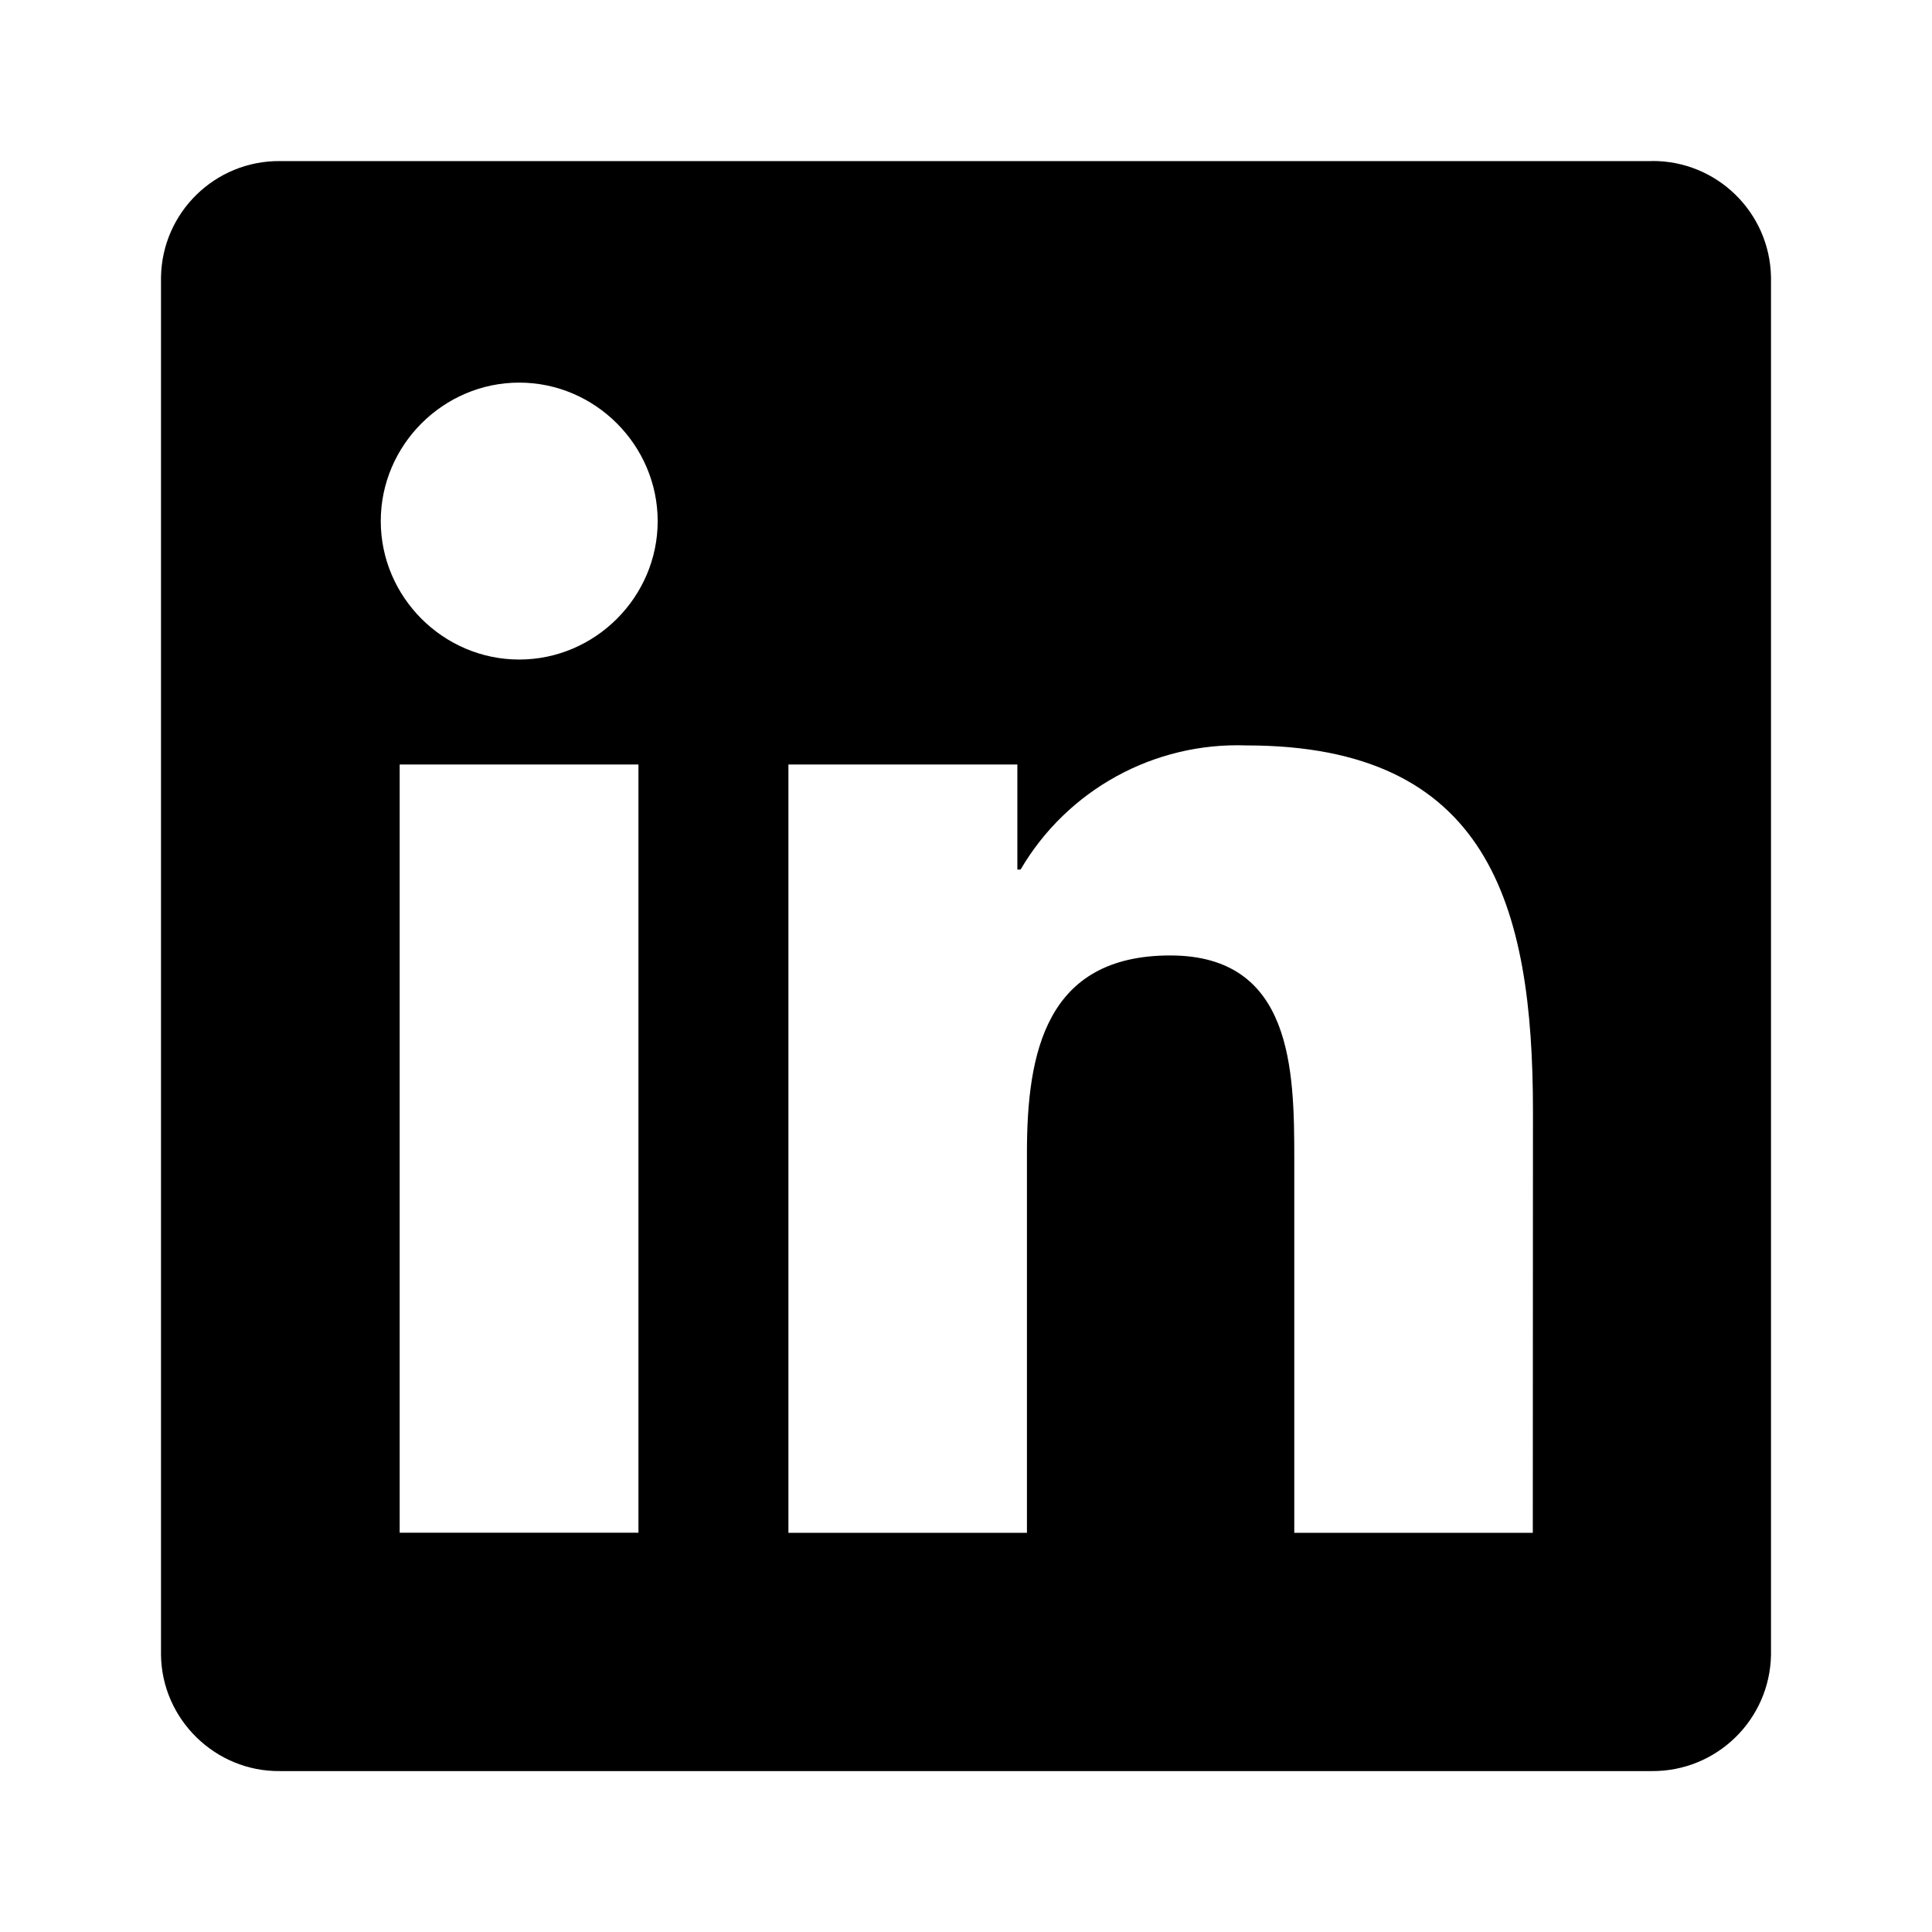
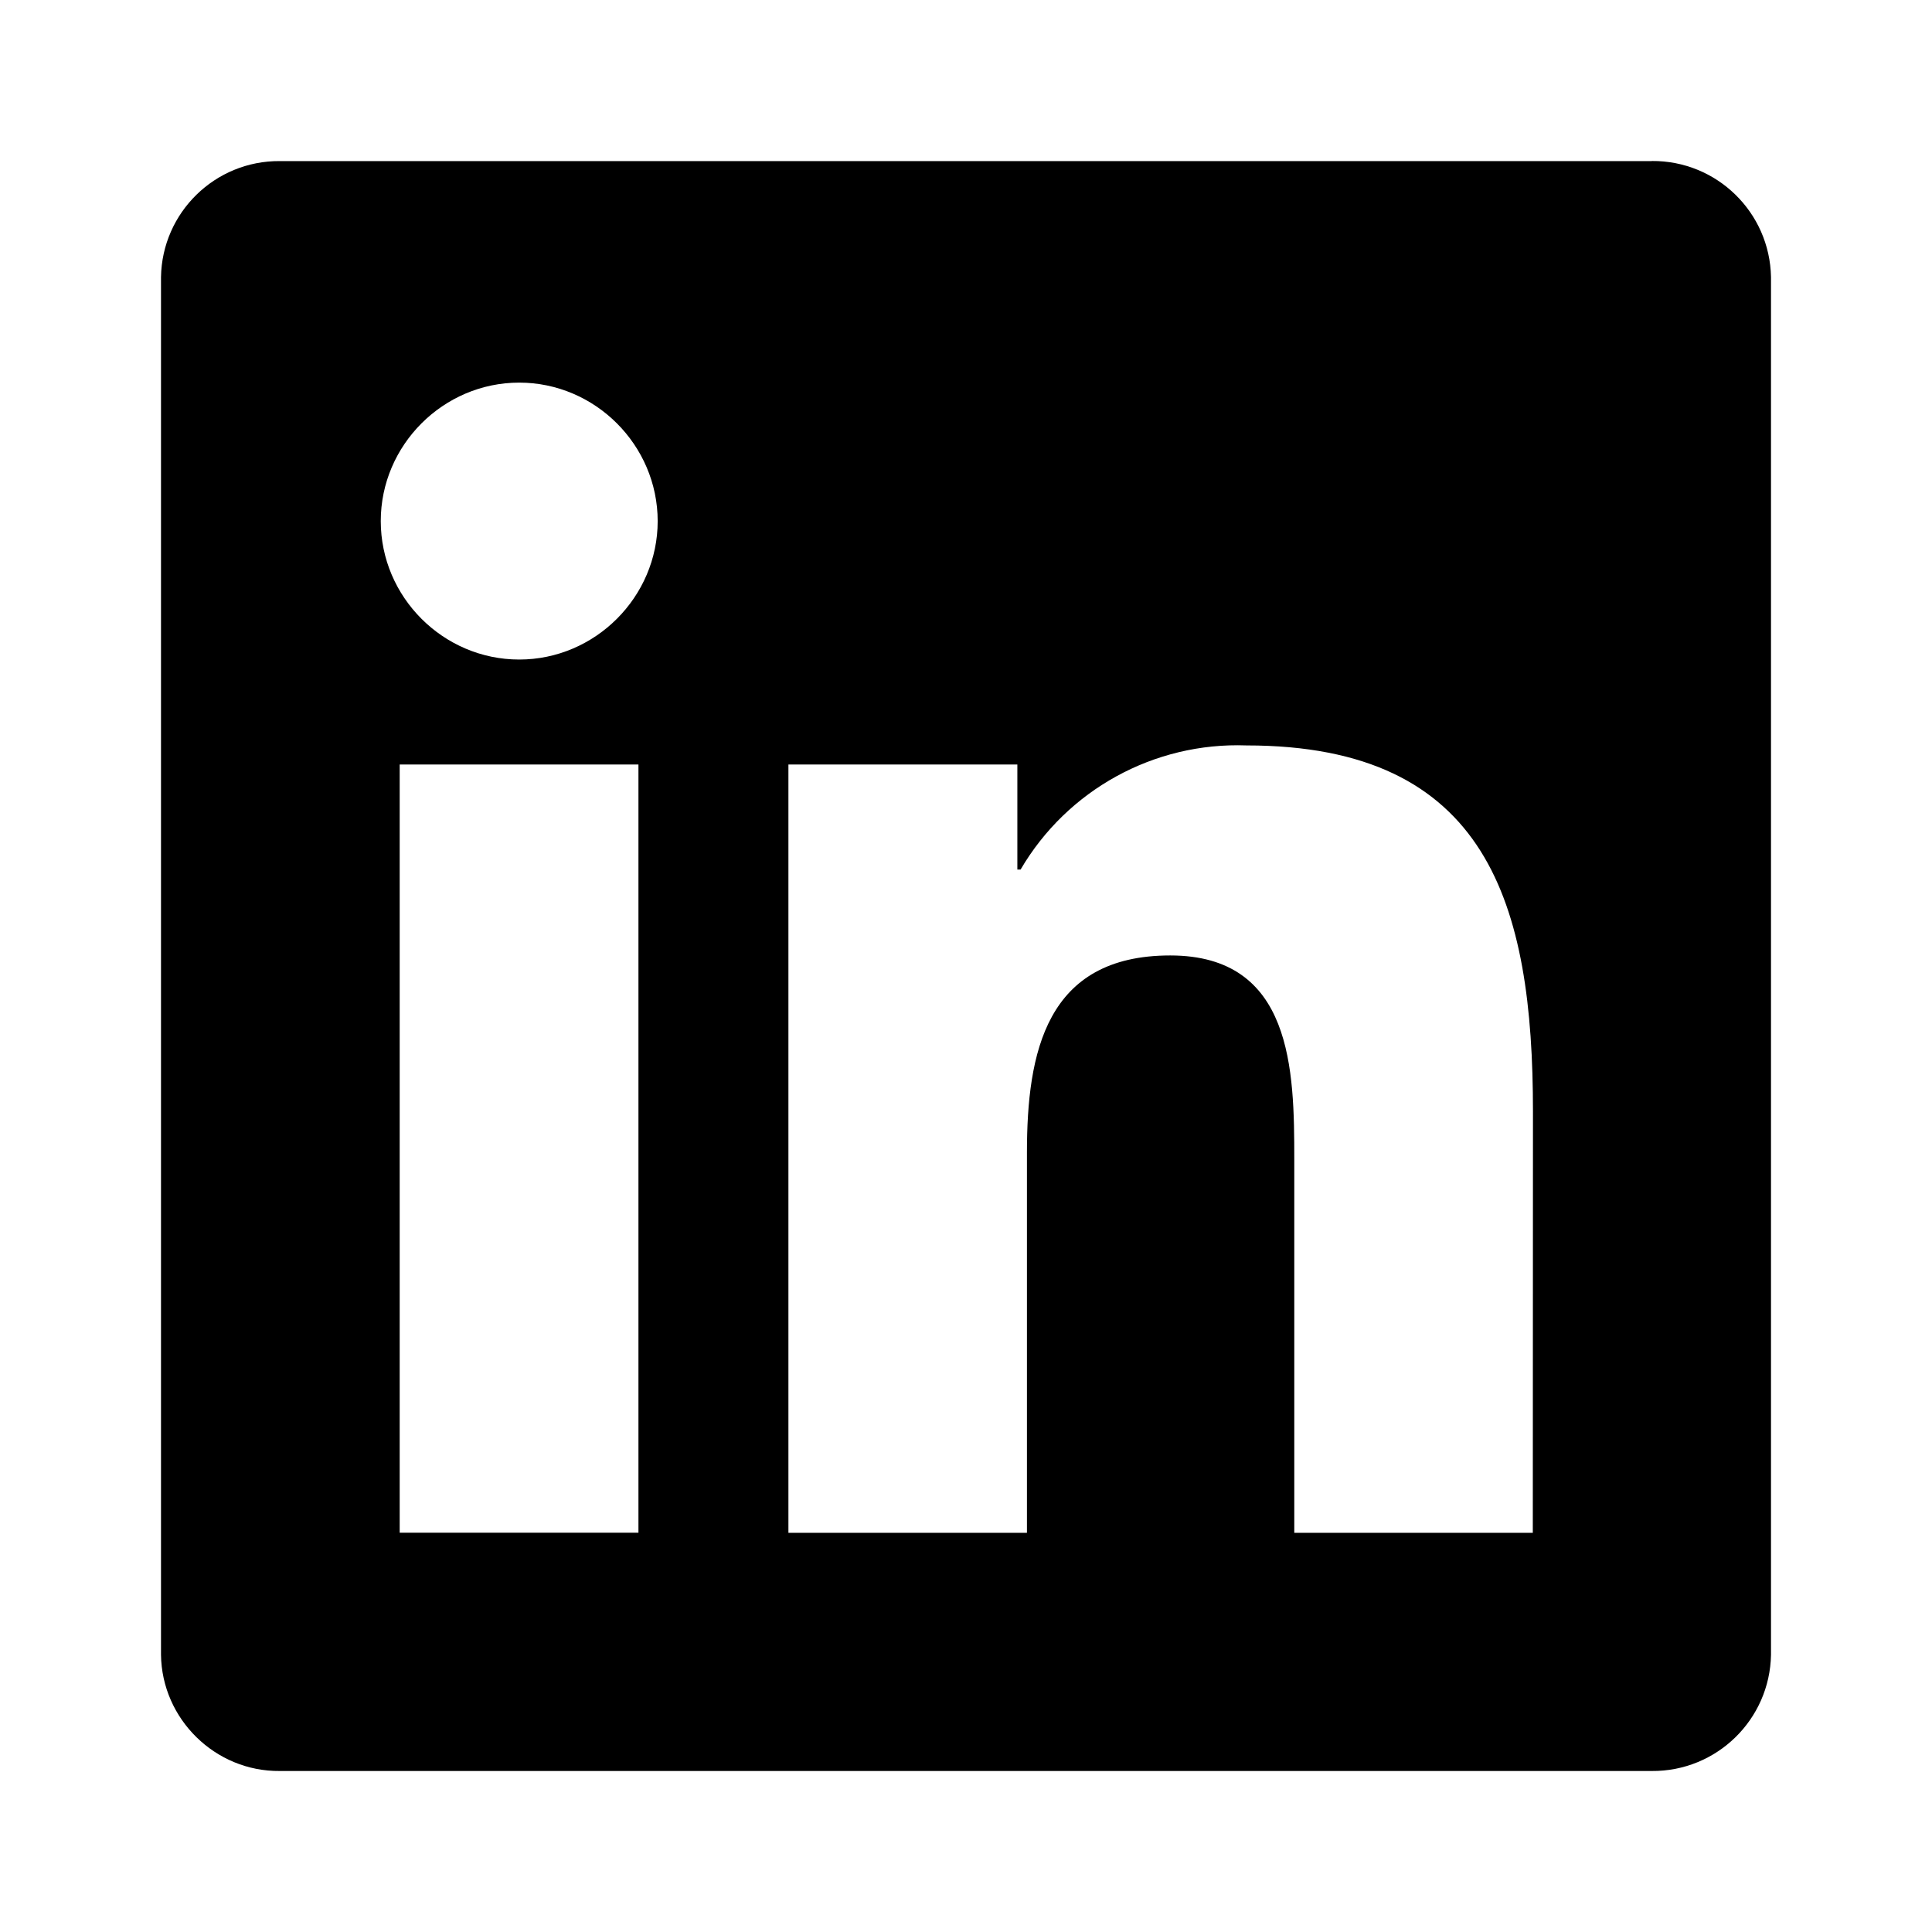
<svg xmlns="http://www.w3.org/2000/svg" width="24" height="24" fill="none" viewBox="0 0 24 24">
-   <path fill="currentColor" d="M19.041 19.041h-2.963v-4.64c0-1.107-.02-2.532-1.541-2.532-1.544 0-1.78 1.206-1.78 2.45v4.722H9.794V9.497h2.844v1.305h.04a3.121 3.121 0 012.807-1.542c3.004 0 3.558 1.976 3.558 4.546l-.002 5.235zM6.45 8.193c-.944 0-1.72-.776-1.72-1.72 0-.943.776-1.72 1.72-1.72.943 0 1.719.777 1.72 1.72 0 .943-.777 1.72-1.72 1.72zM7.93 19.04H4.965V9.497h2.966v9.544zM20.52 2.001H3.476A1.466 1.466 0 002 3.444v17.114c.01.8.675 1.451 1.476 1.443h17.043A1.47 1.47 0 0022 20.557V3.442A1.469 1.469 0 0020.519 2v.002z" />
+   <path fill="currentColor" d="M19.041 19.041h-2.963v-4.64c0-1.107-.02-2.532-1.541-2.532-1.544 0-1.78 1.206-1.78 2.45v4.722H9.794V9.497h2.844v1.305h.04a3.121 3.121 0 012.807-1.542c3.004 0 3.558 1.976 3.558 4.546l-.002 5.235zM6.45 8.193c-.944 0-1.72-.776-1.72-1.72 0-.943.776-1.72 1.72-1.72.943 0 1.719.776 1.72 1.72 0 .943-.777 1.72-1.72 1.72zM7.93 19.04H4.965V9.497h2.966v9.544zM20.52 2.001H3.476A1.466 1.466 0 002 3.443v17.113c.01.8.675 1.452 1.476 1.444h17.043A1.47 1.47 0 0022 20.556V3.442A1.469 1.469 0 0020.519 2v.001z" />
</svg>
